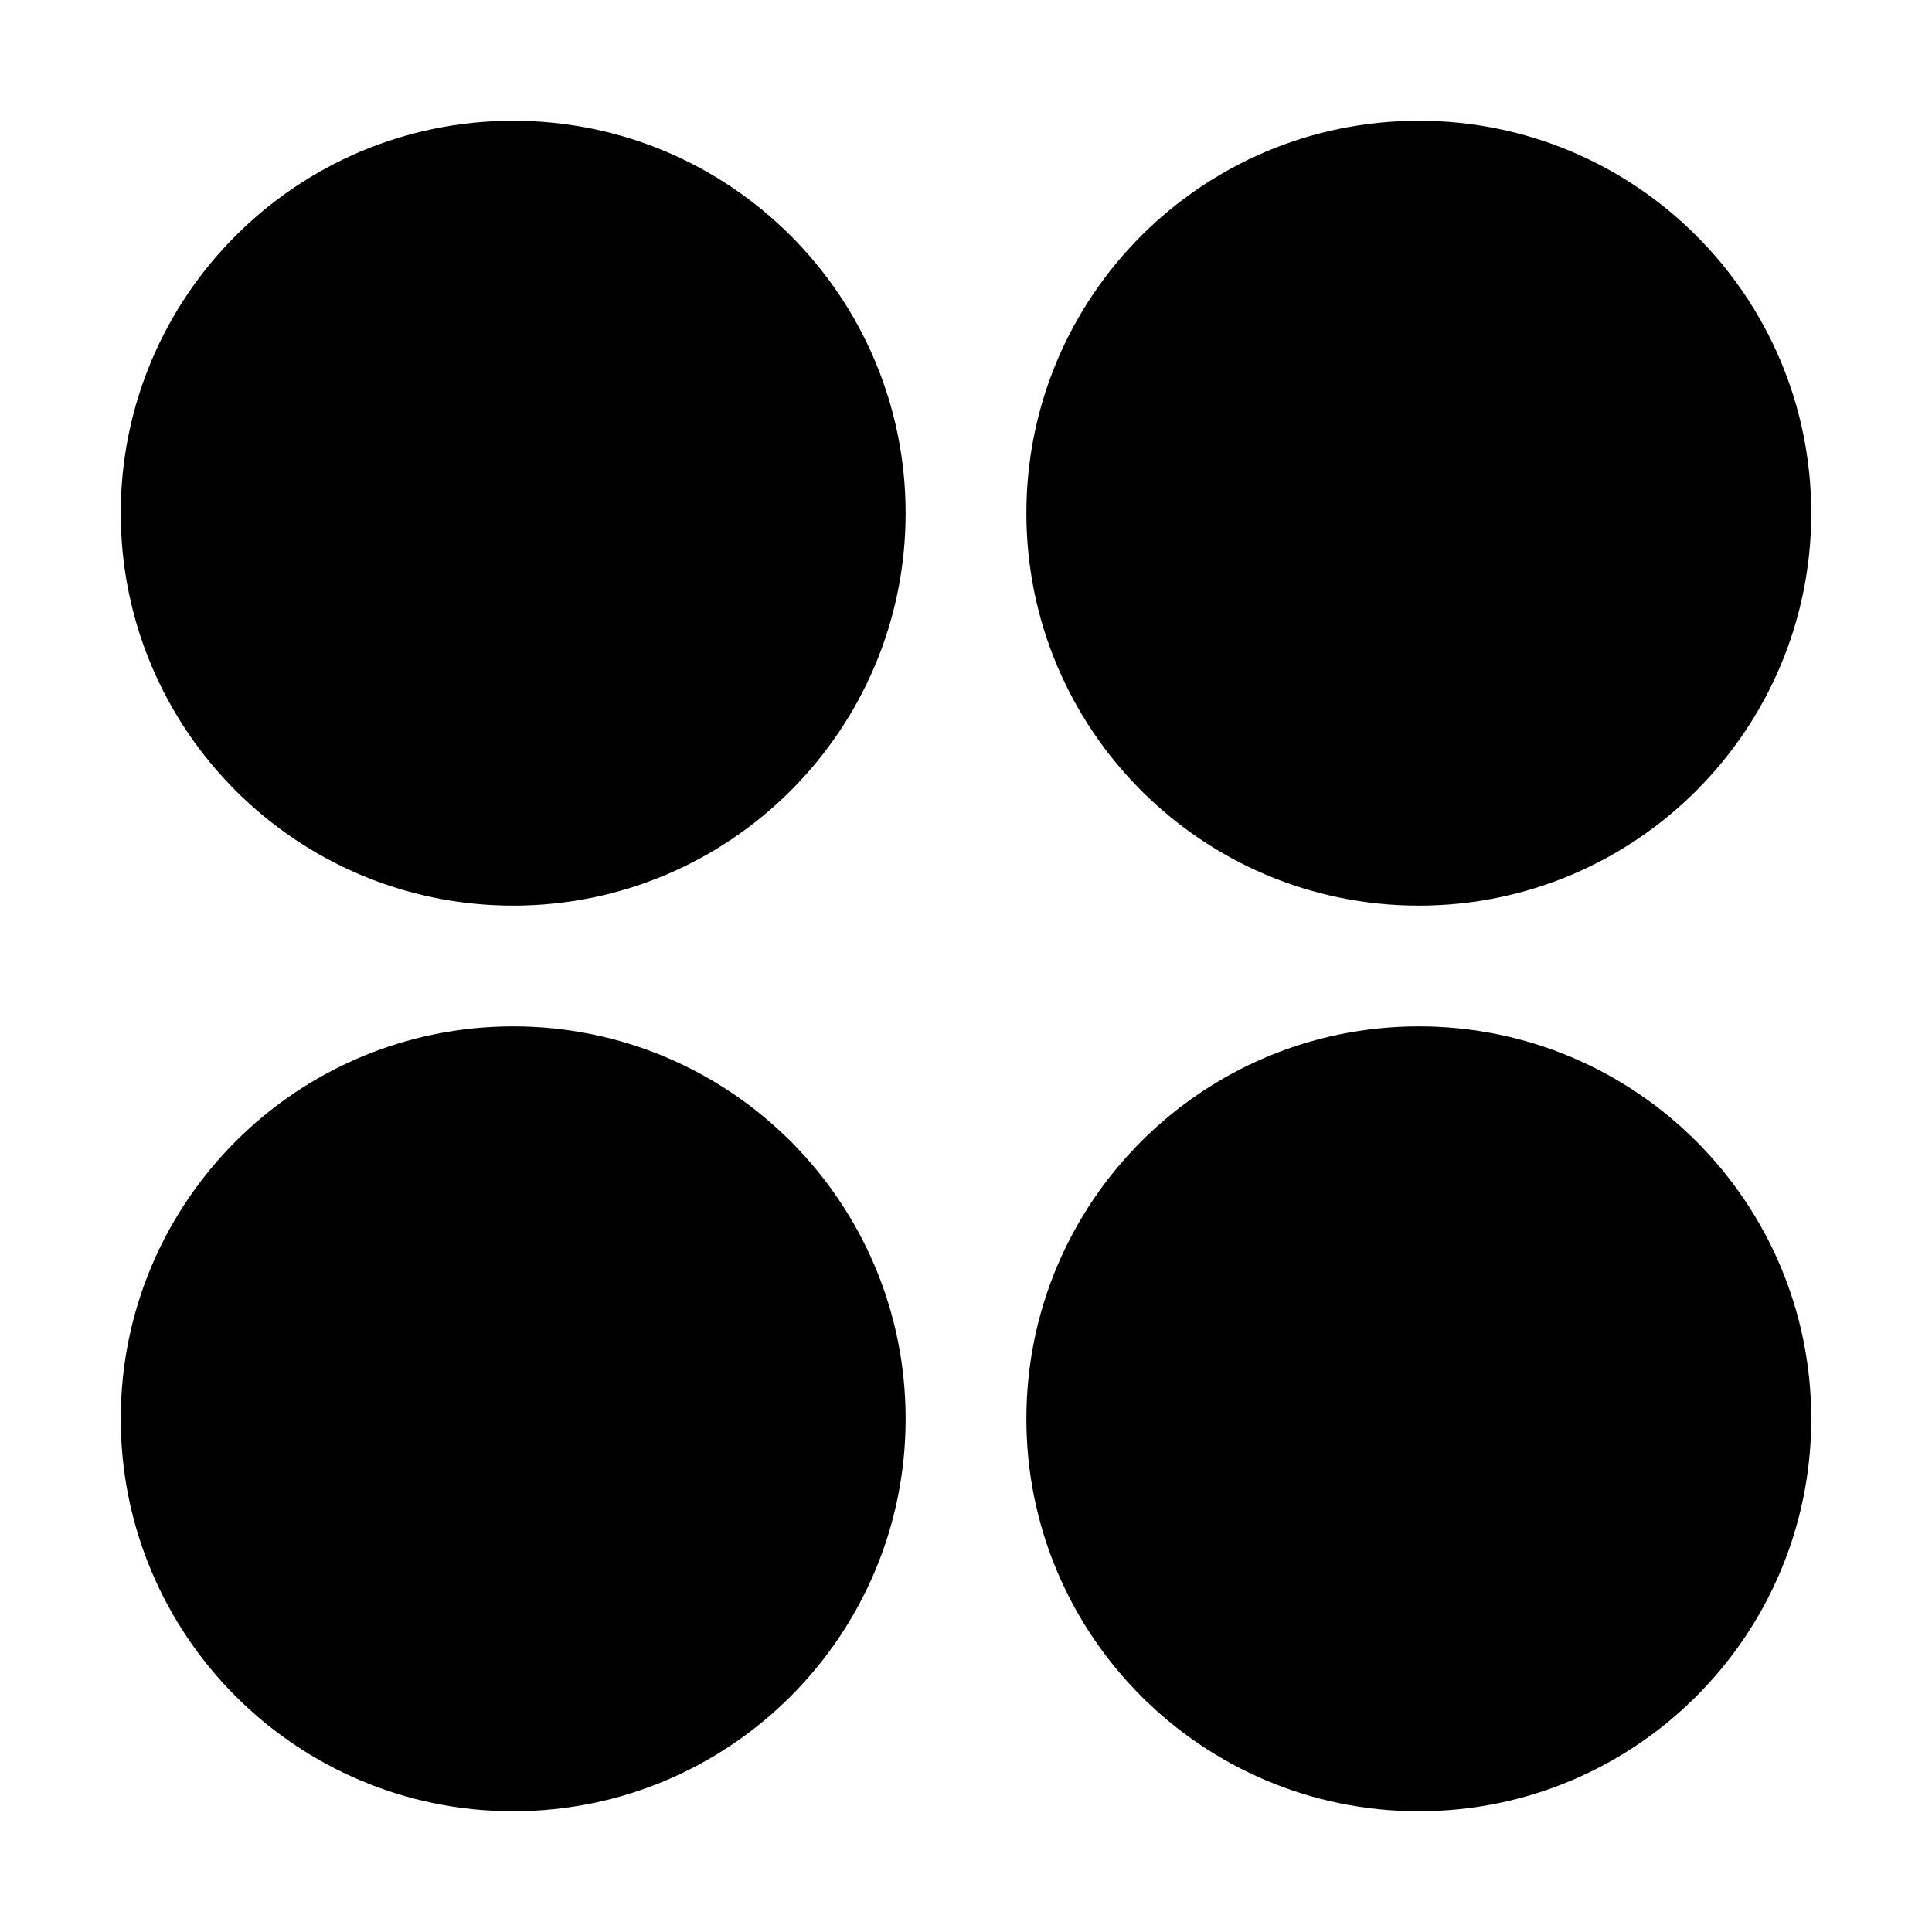
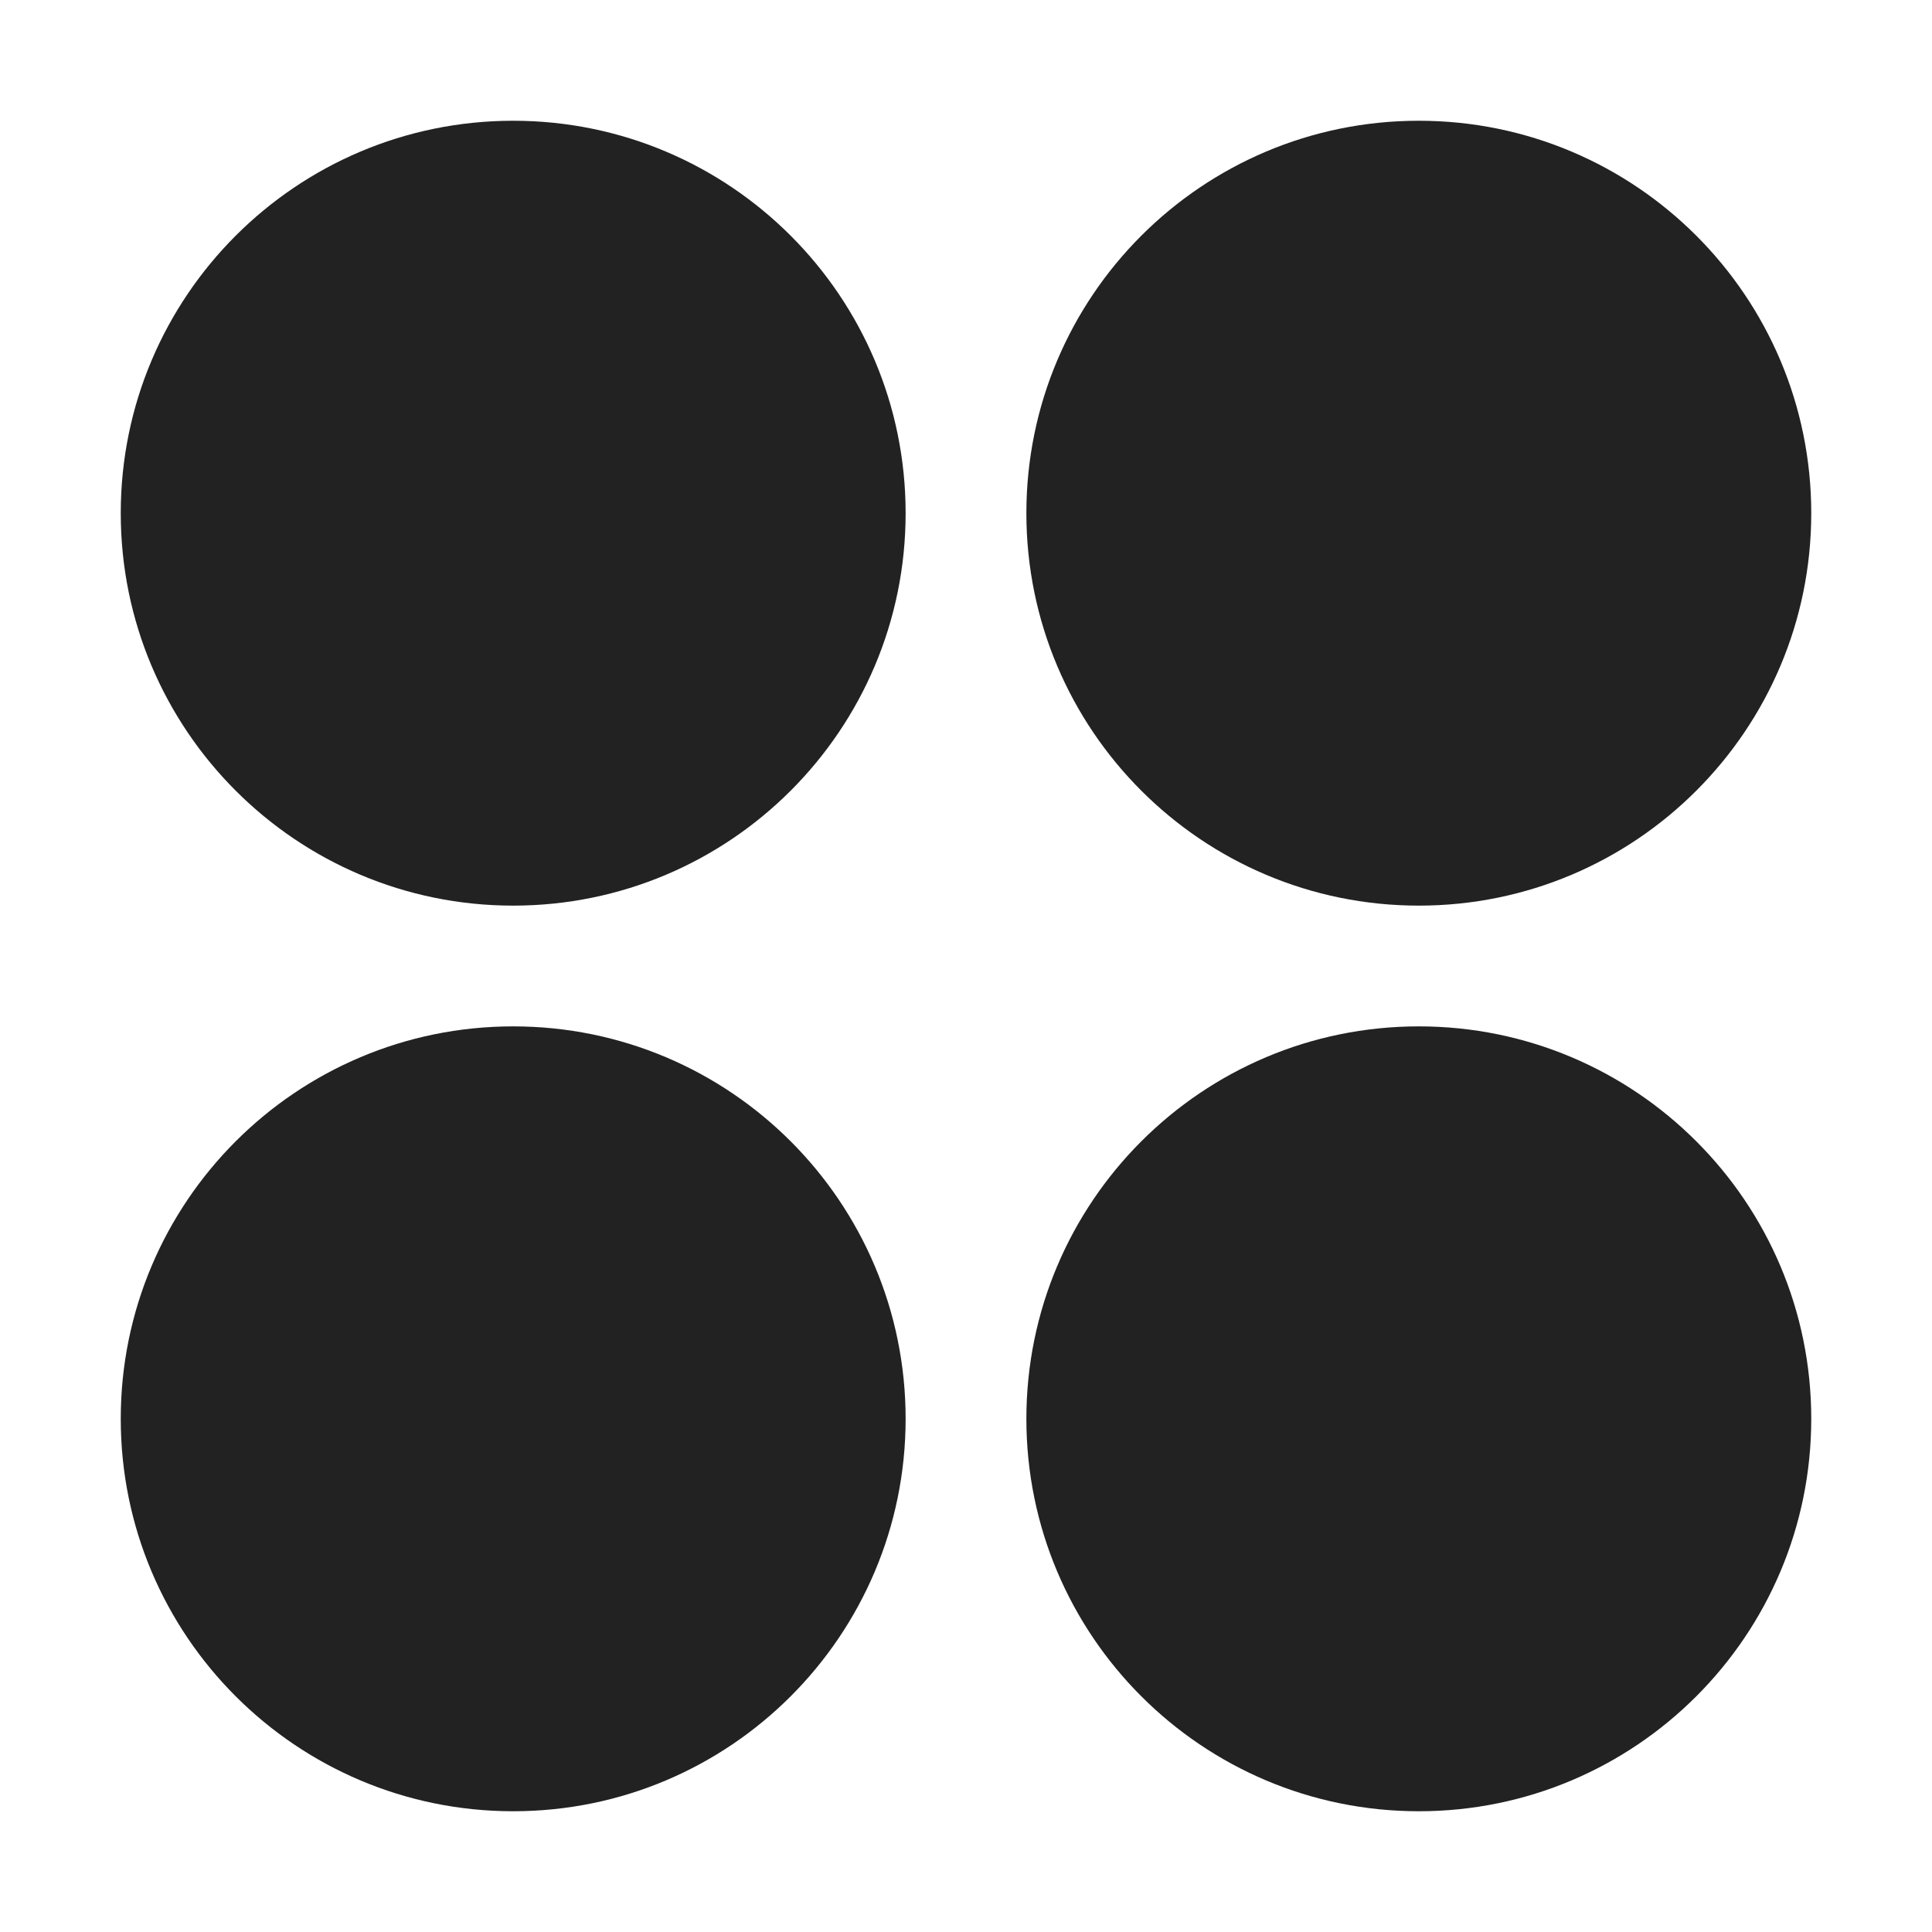
- <svg xmlns="http://www.w3.org/2000/svg" viewBox="0 0 16 16">
+ <svg xmlns="http://www.w3.org/2000/svg" viewBox="0 0 16 16" fill="#222">
+   <style>@media (prefers-color-scheme: dark){svg{fill:#eee}}</style>
  <circle cx="4.25" cy="4.25" r="3.25" />
  <circle cx="11.75" cy="4.25" r="3.25" />
  <circle cx="4.25" cy="11.75" r="3.25" />
  <circle cx="11.75" cy="11.75" r="3.25" />
</svg>
